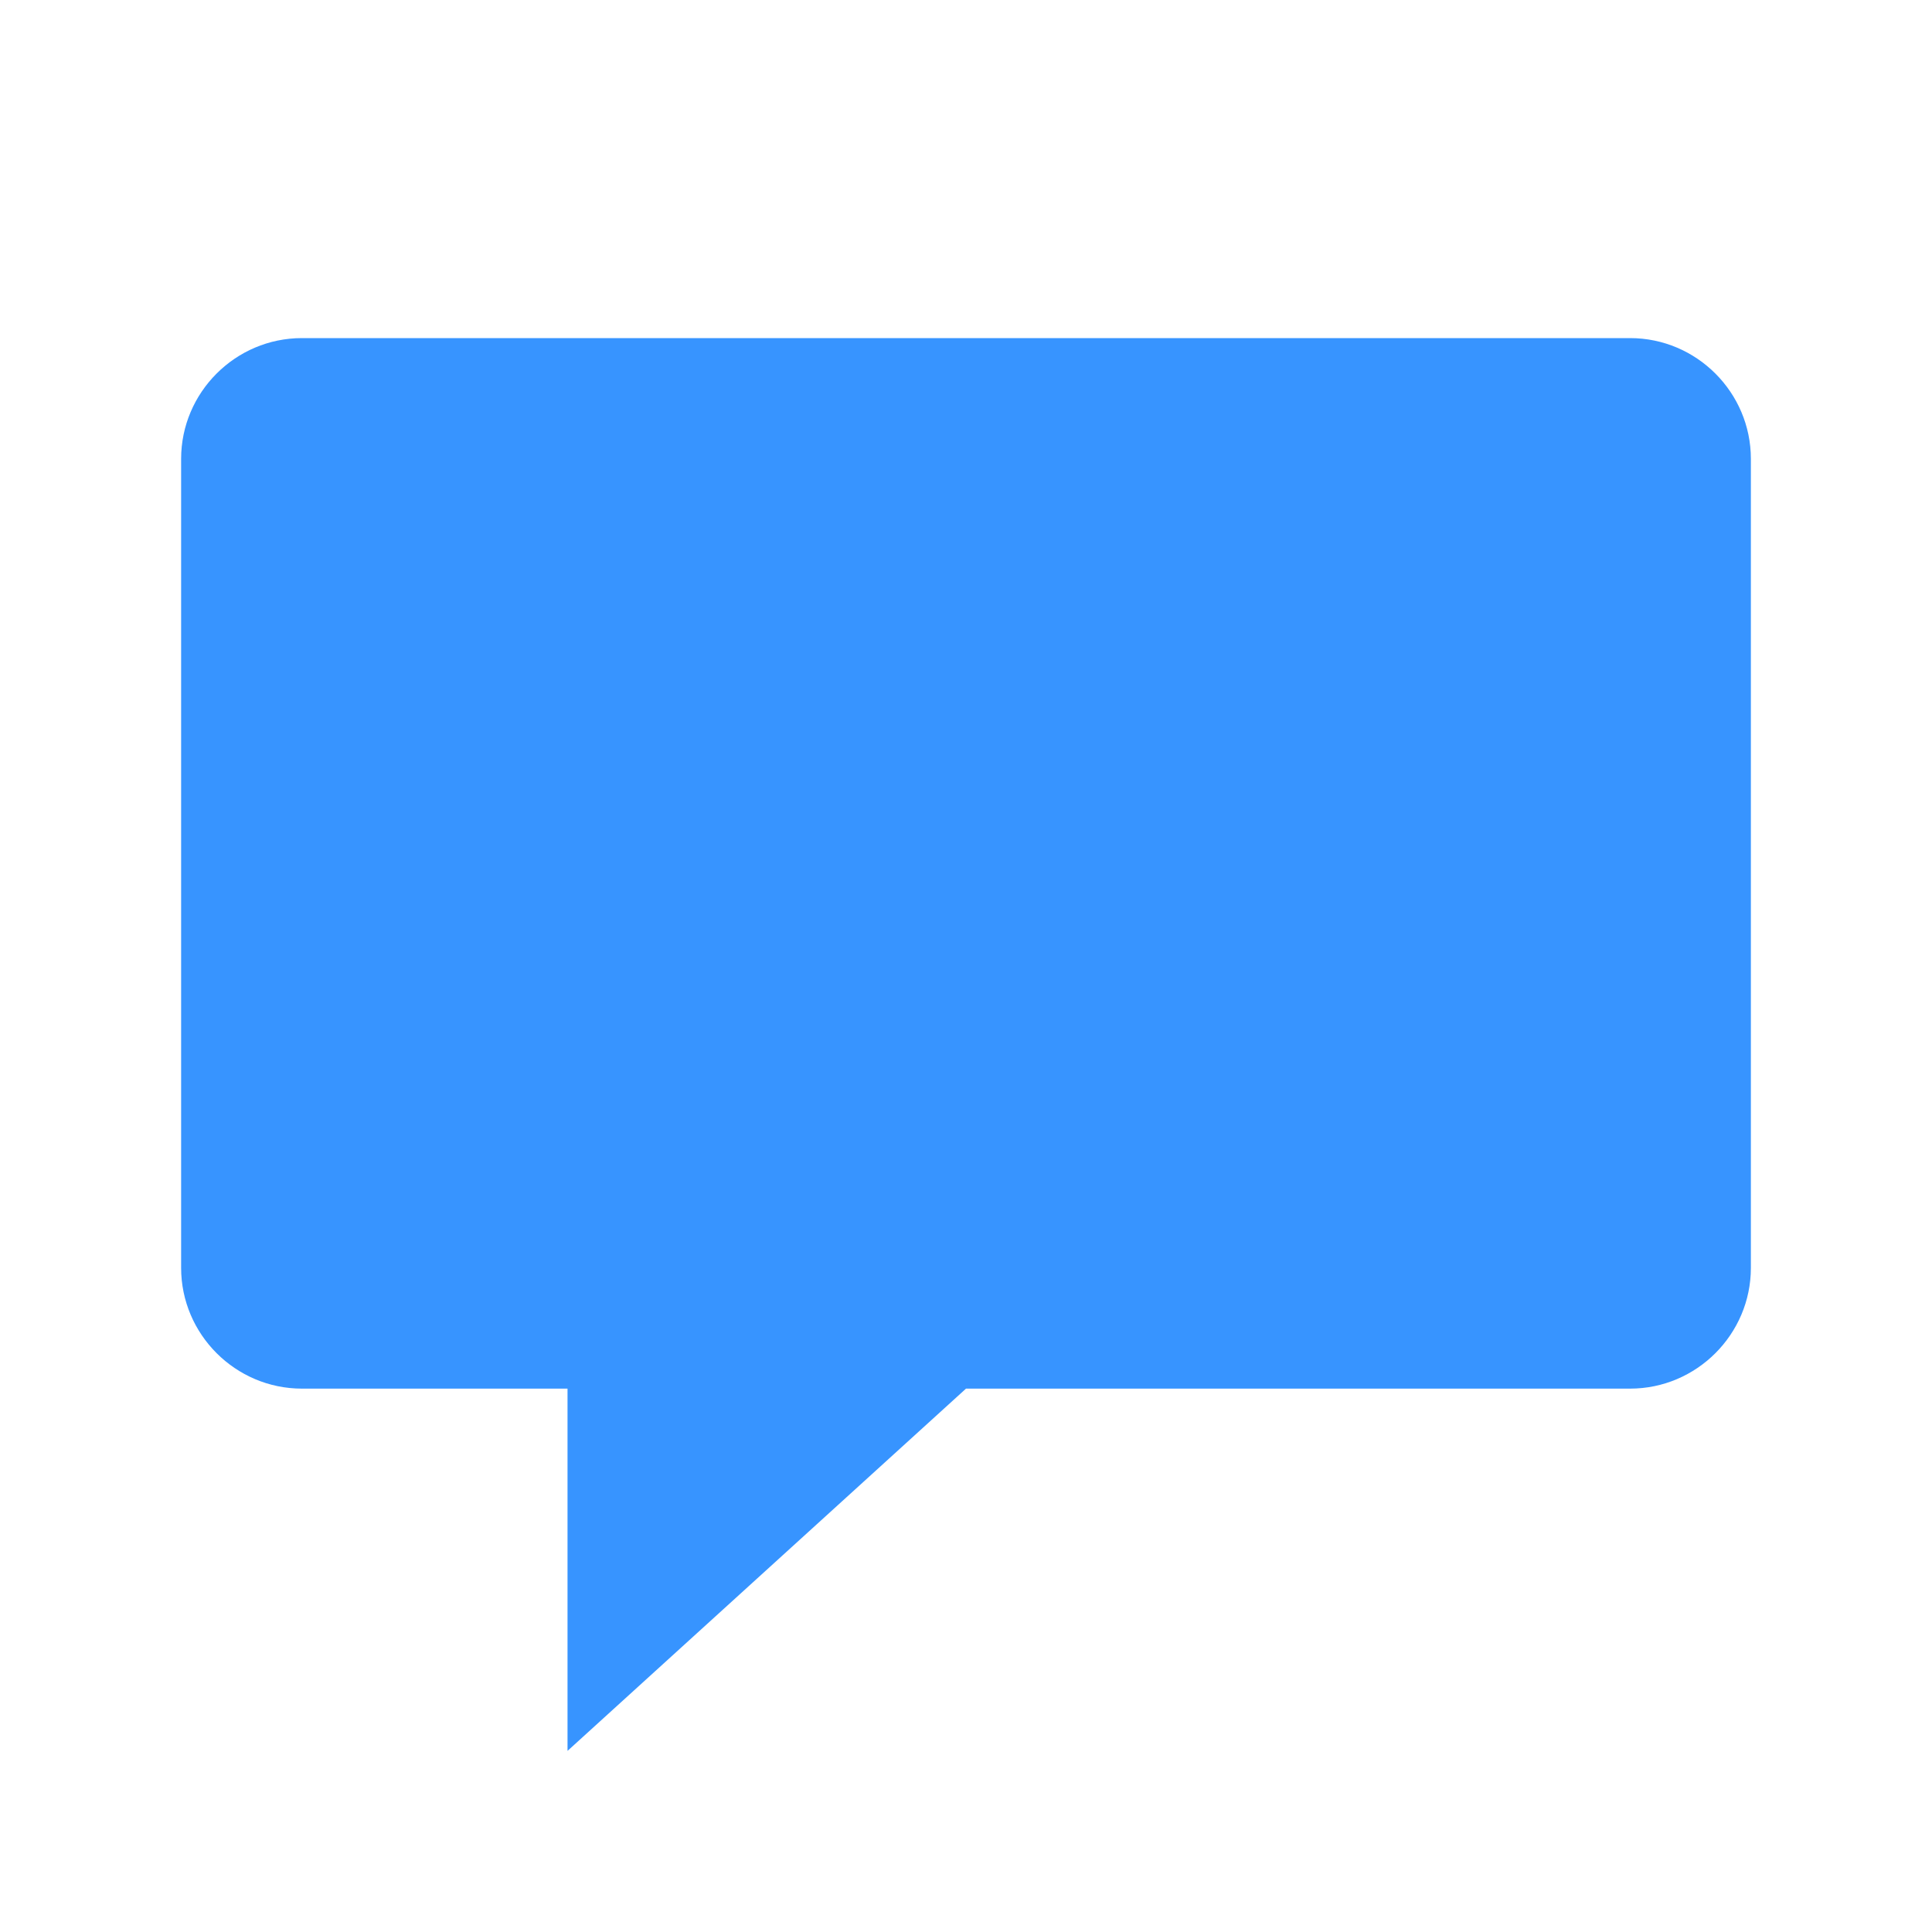
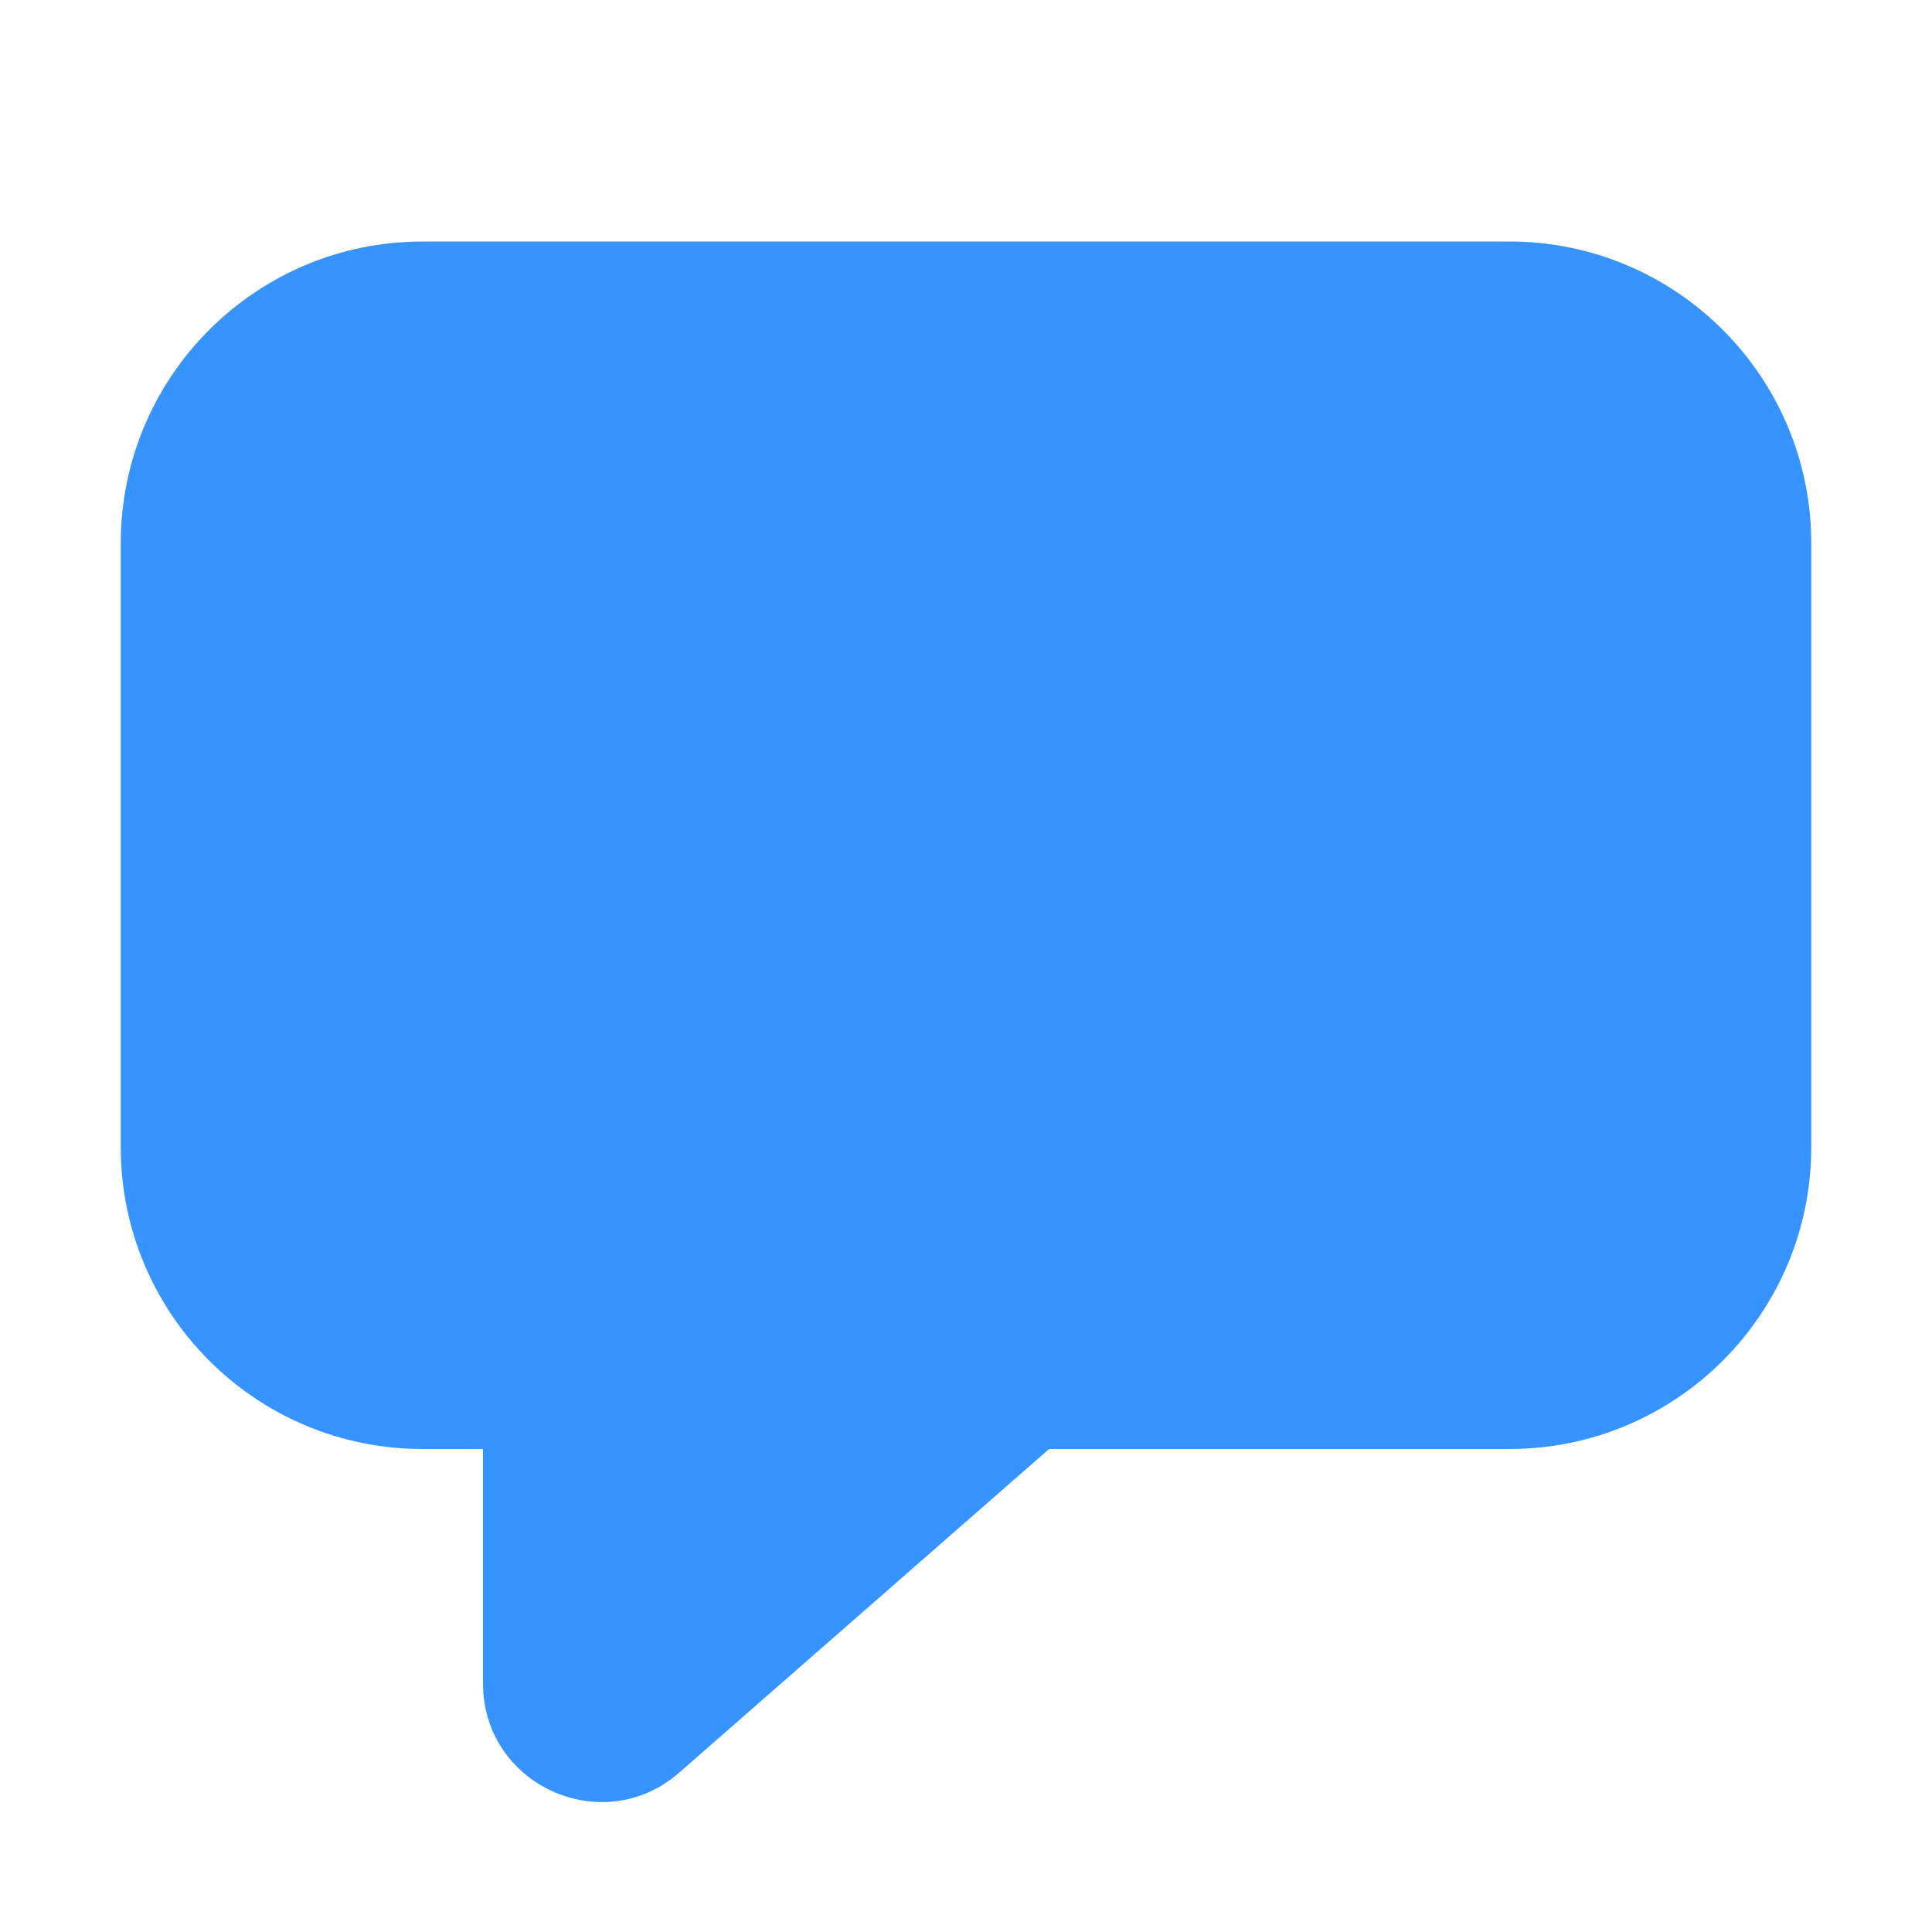
<svg xmlns="http://www.w3.org/2000/svg" viewBox="0 0 16 16" width="16" height="16">
-   <path d="M2.5 2.8h11c.55 0 1 .45 1 1v6.7c0 .55-.45 1-1 1H8l-3.3 3v-3H2.5c-.55 0-1-.45-1-1V3.8c0-.55.45-1 1-1z" fill="#3794ff" />
+   <path d="M3.5 2C2.119 2 1 3.119 1 4.5V9.5C1 10.881 2.119 12 3.5 12H4V13.942C4 14.784 4.992 15.234 5.625 14.68L8.688 12H12.5C13.881 12 15 10.881 15 9.5V4.5C15 3.119 13.881 2 12.5 2H3.5Z" fill="#3794ff" />
</svg>
